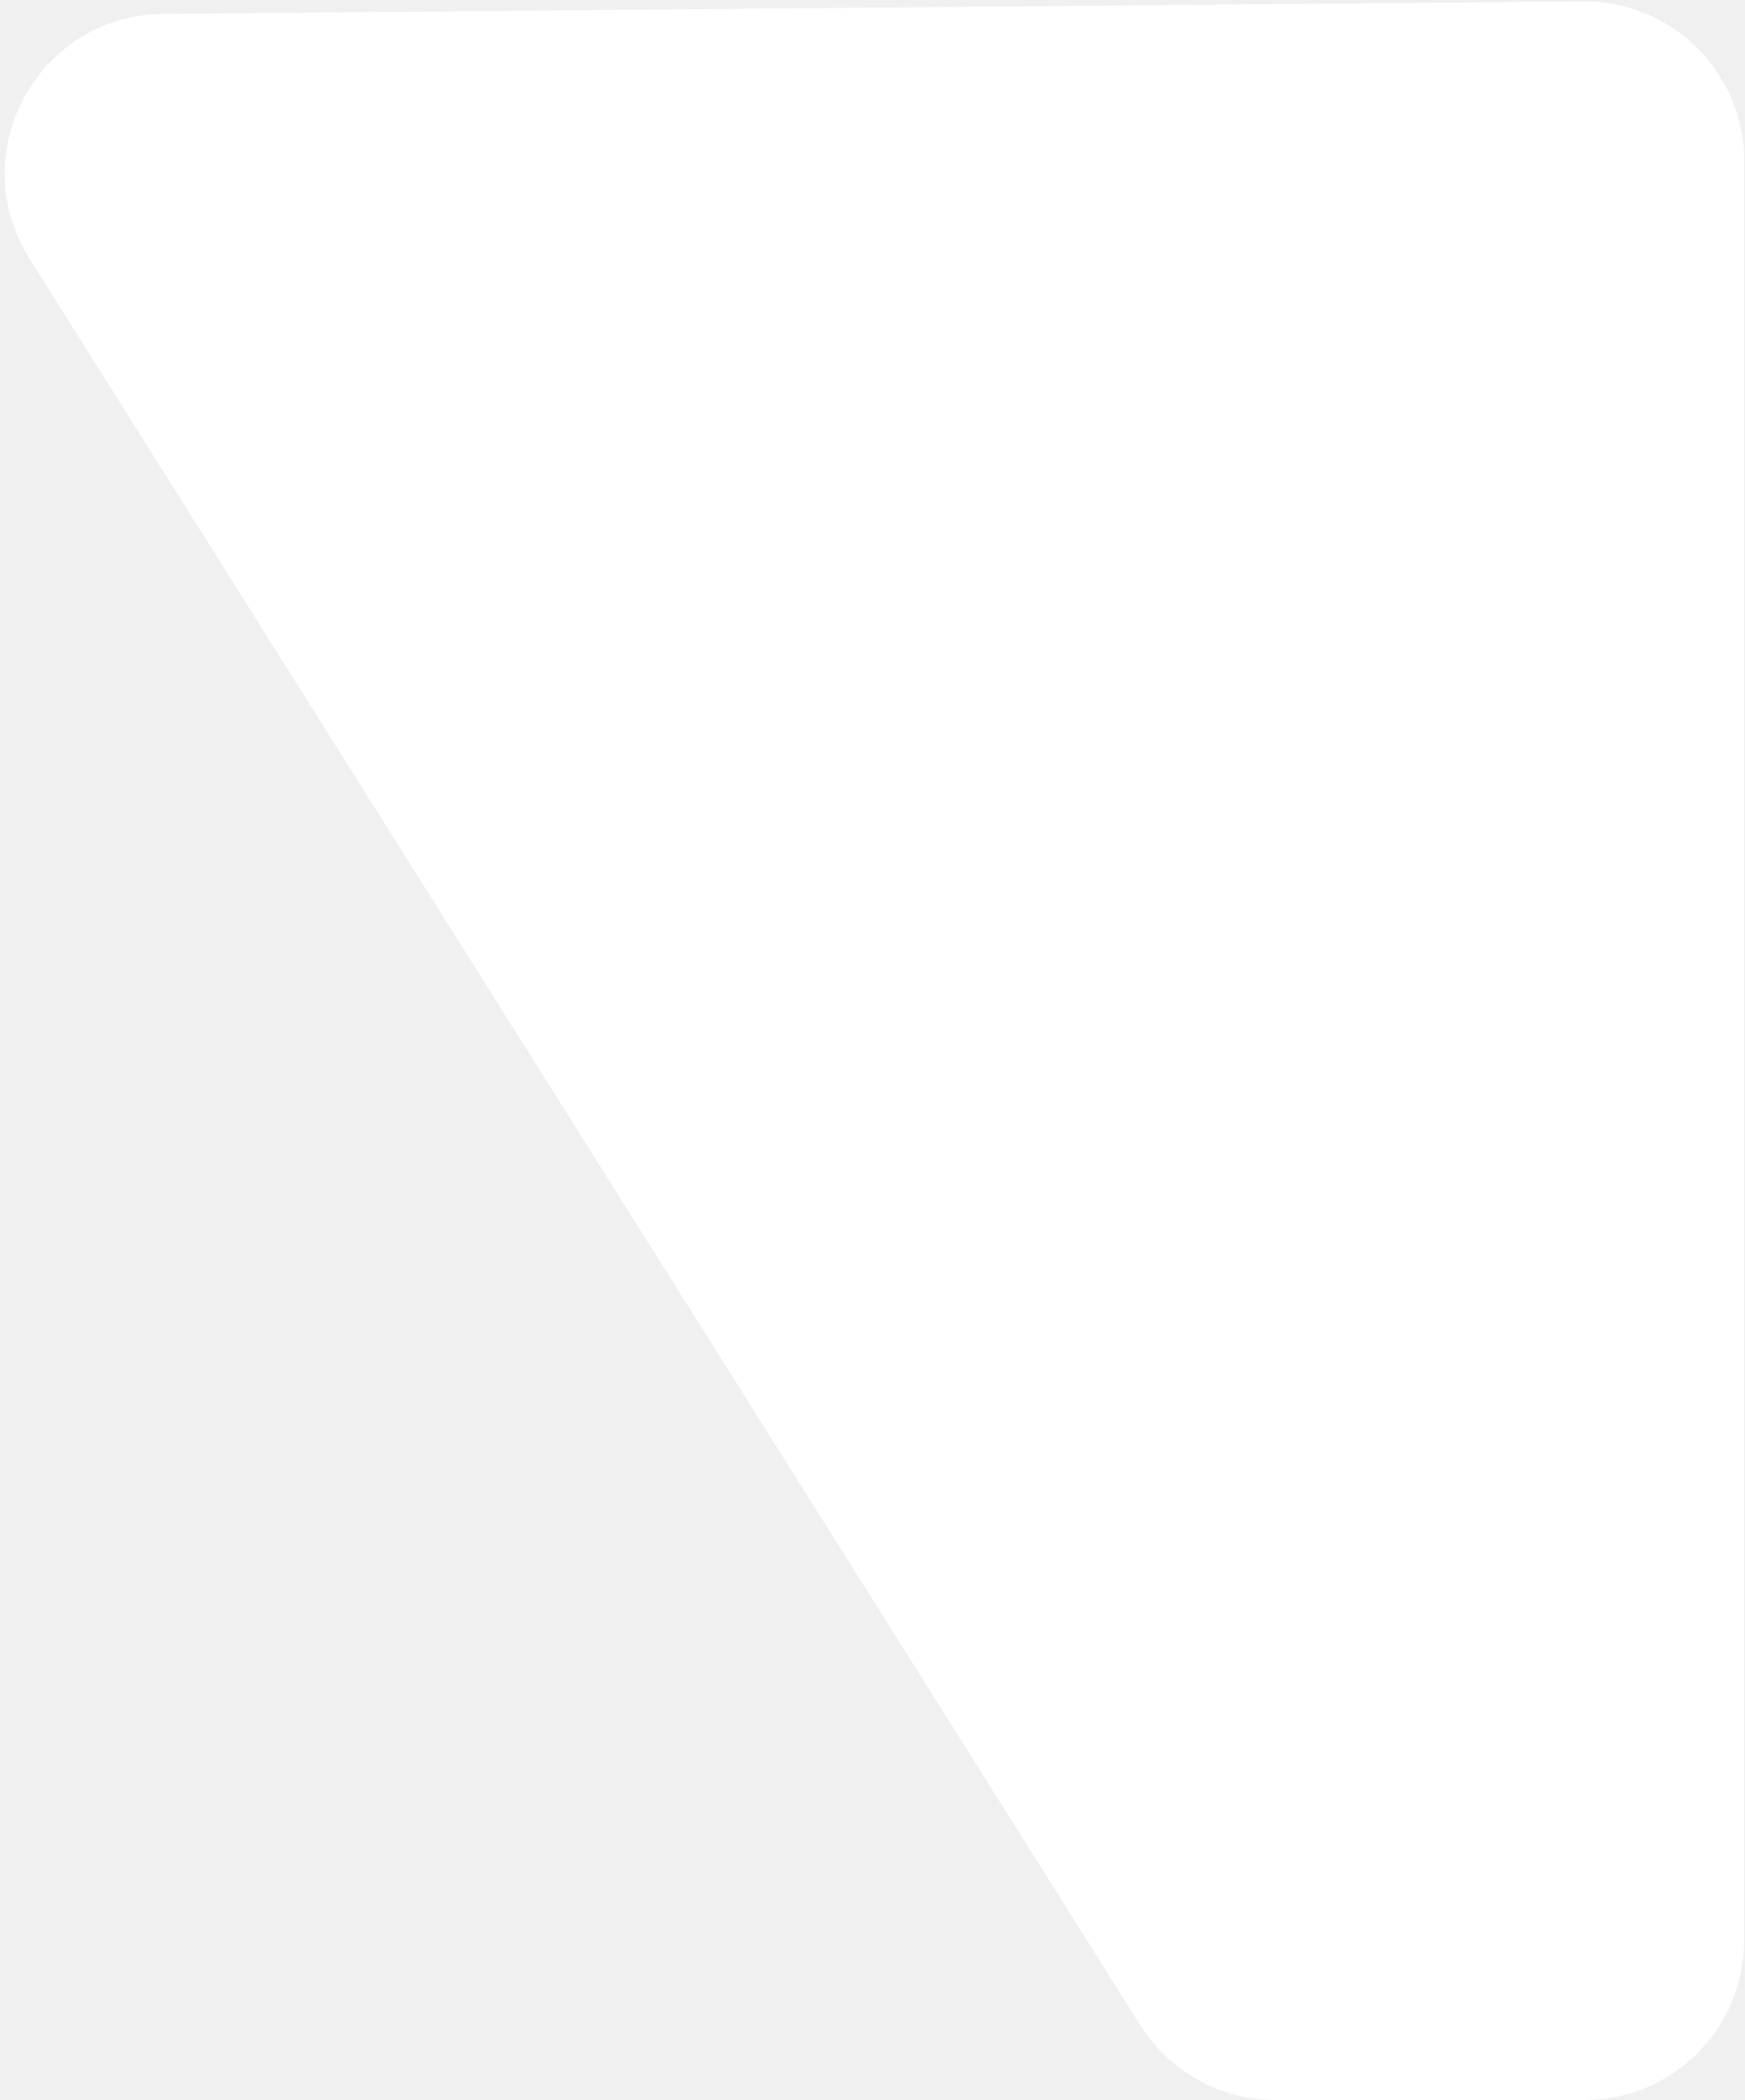
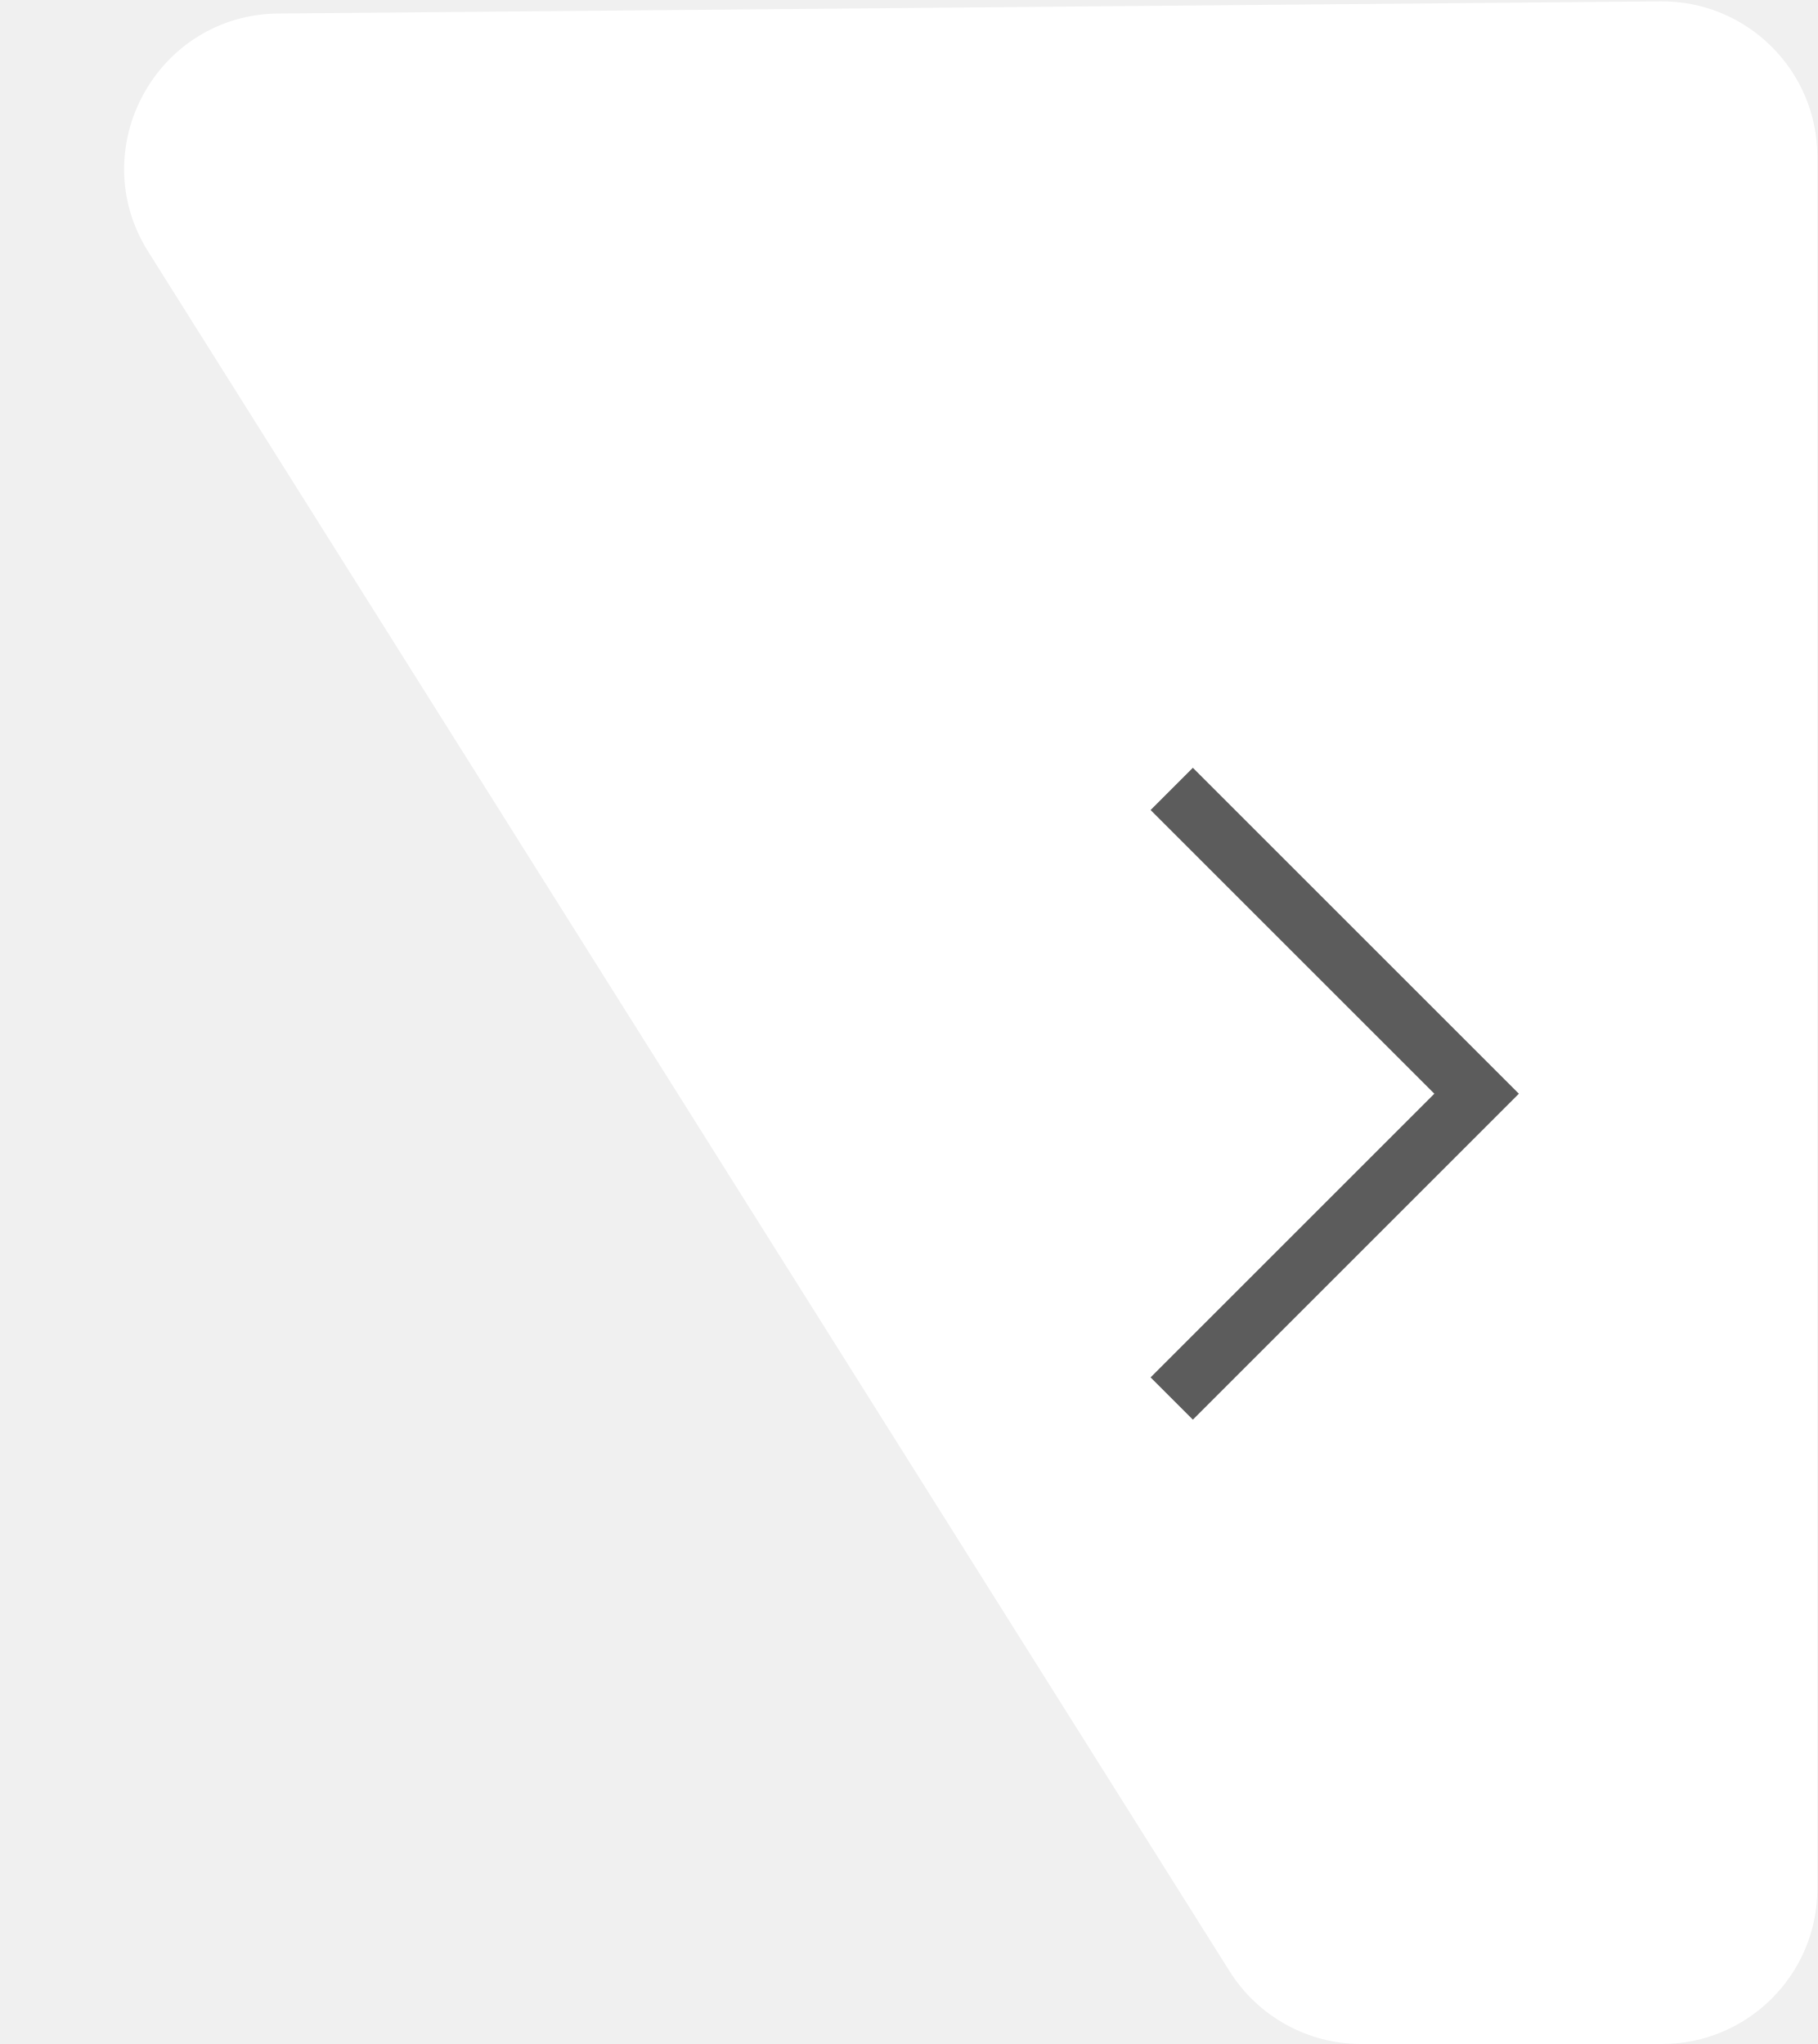
- <svg xmlns="http://www.w3.org/2000/svg" width="142" height="171" viewBox="0 0 142 171" fill="none">
-   <path id="Vector 402" d="M128.886 0.115C136.11 0.052 142 5.89 142 13.115V158C142 165.18 136.18 171 129 171H103.849C99.379 171 95.223 168.703 92.844 164.919L2.394 21.05C-3.021 12.436 3.111 1.221 13.286 1.131L128.886 0.115Z" fill="white" />
+ <svg xmlns="http://www.w3.org/2000/svg" width="152" height="171" viewBox="0 0 152 171" fill="none">
+   <path d="M138.886 0.115C146.11 0.052 152 5.89 152 13.115V158C152 165.18 146.18 171 139 171H113.849C109.379 171 105.223 168.703 102.844 164.919L12.394 21.05C6.979 12.436 13.111 1.221 23.285 1.131L138.886 0.115Z" fill="white" />
+   <path d="M98 117L123.5 91.5L98 66" stroke="#5C5C5C" stroke-width="5" />
</svg>
